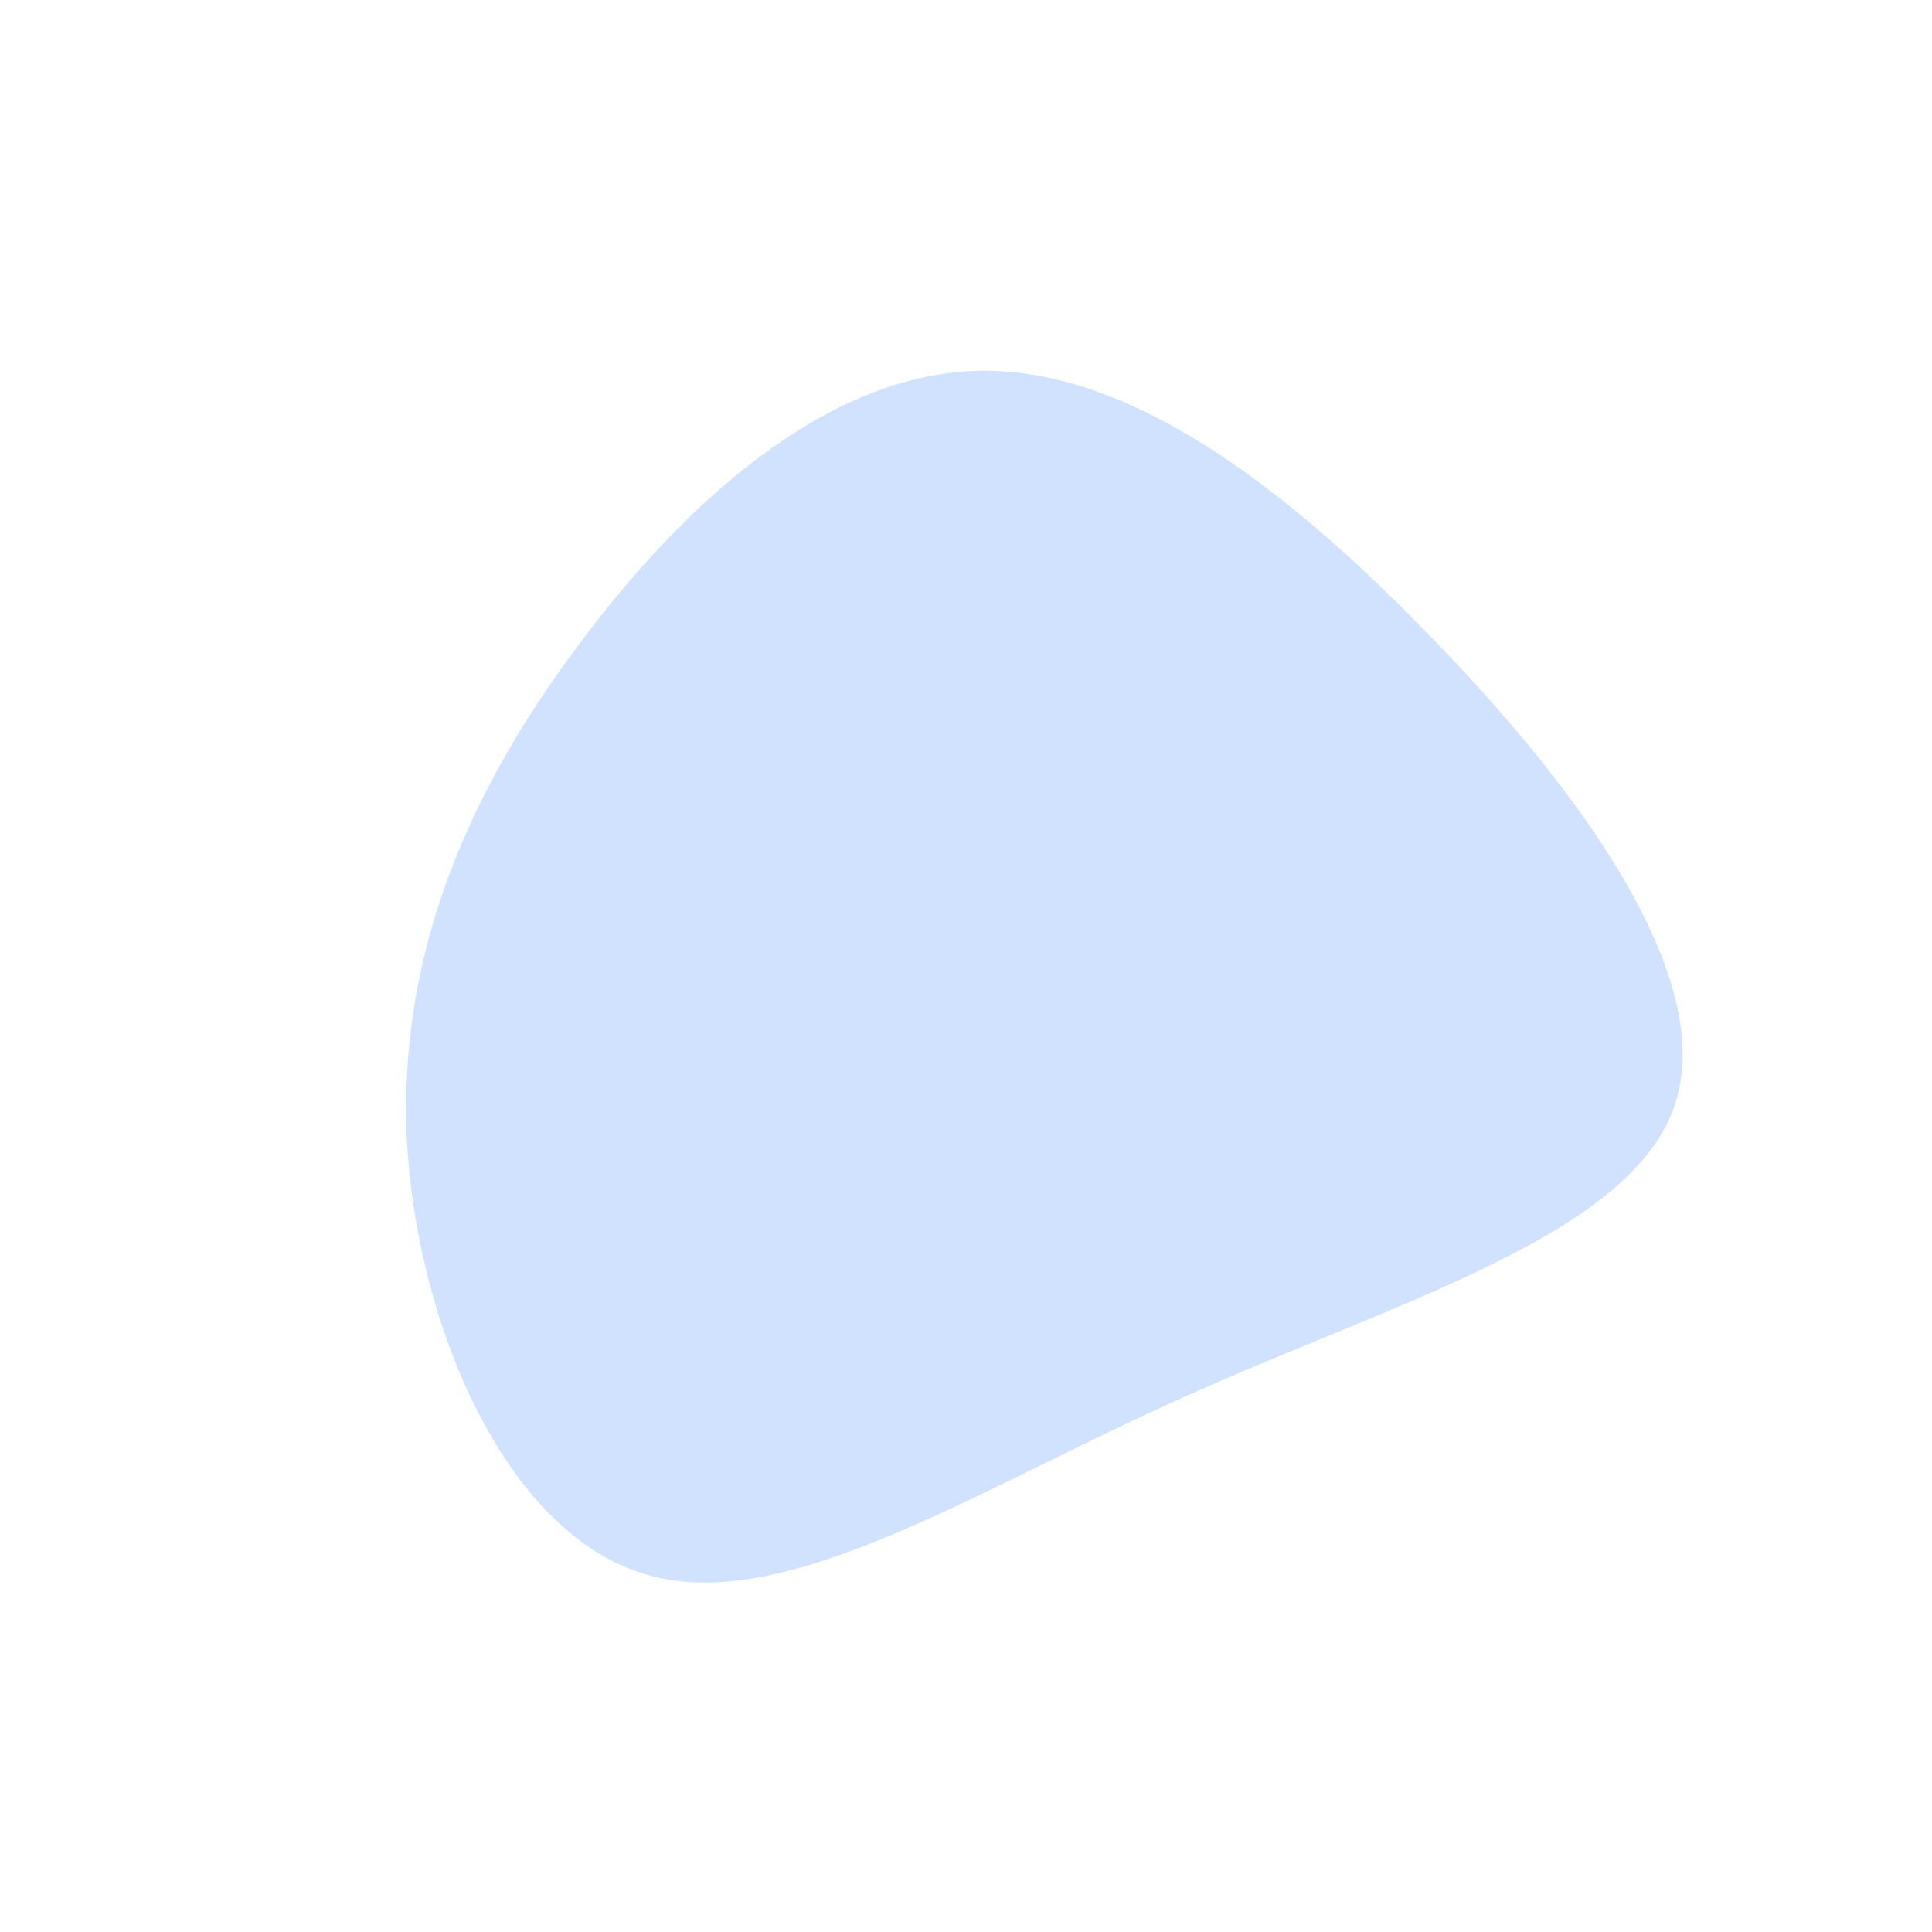
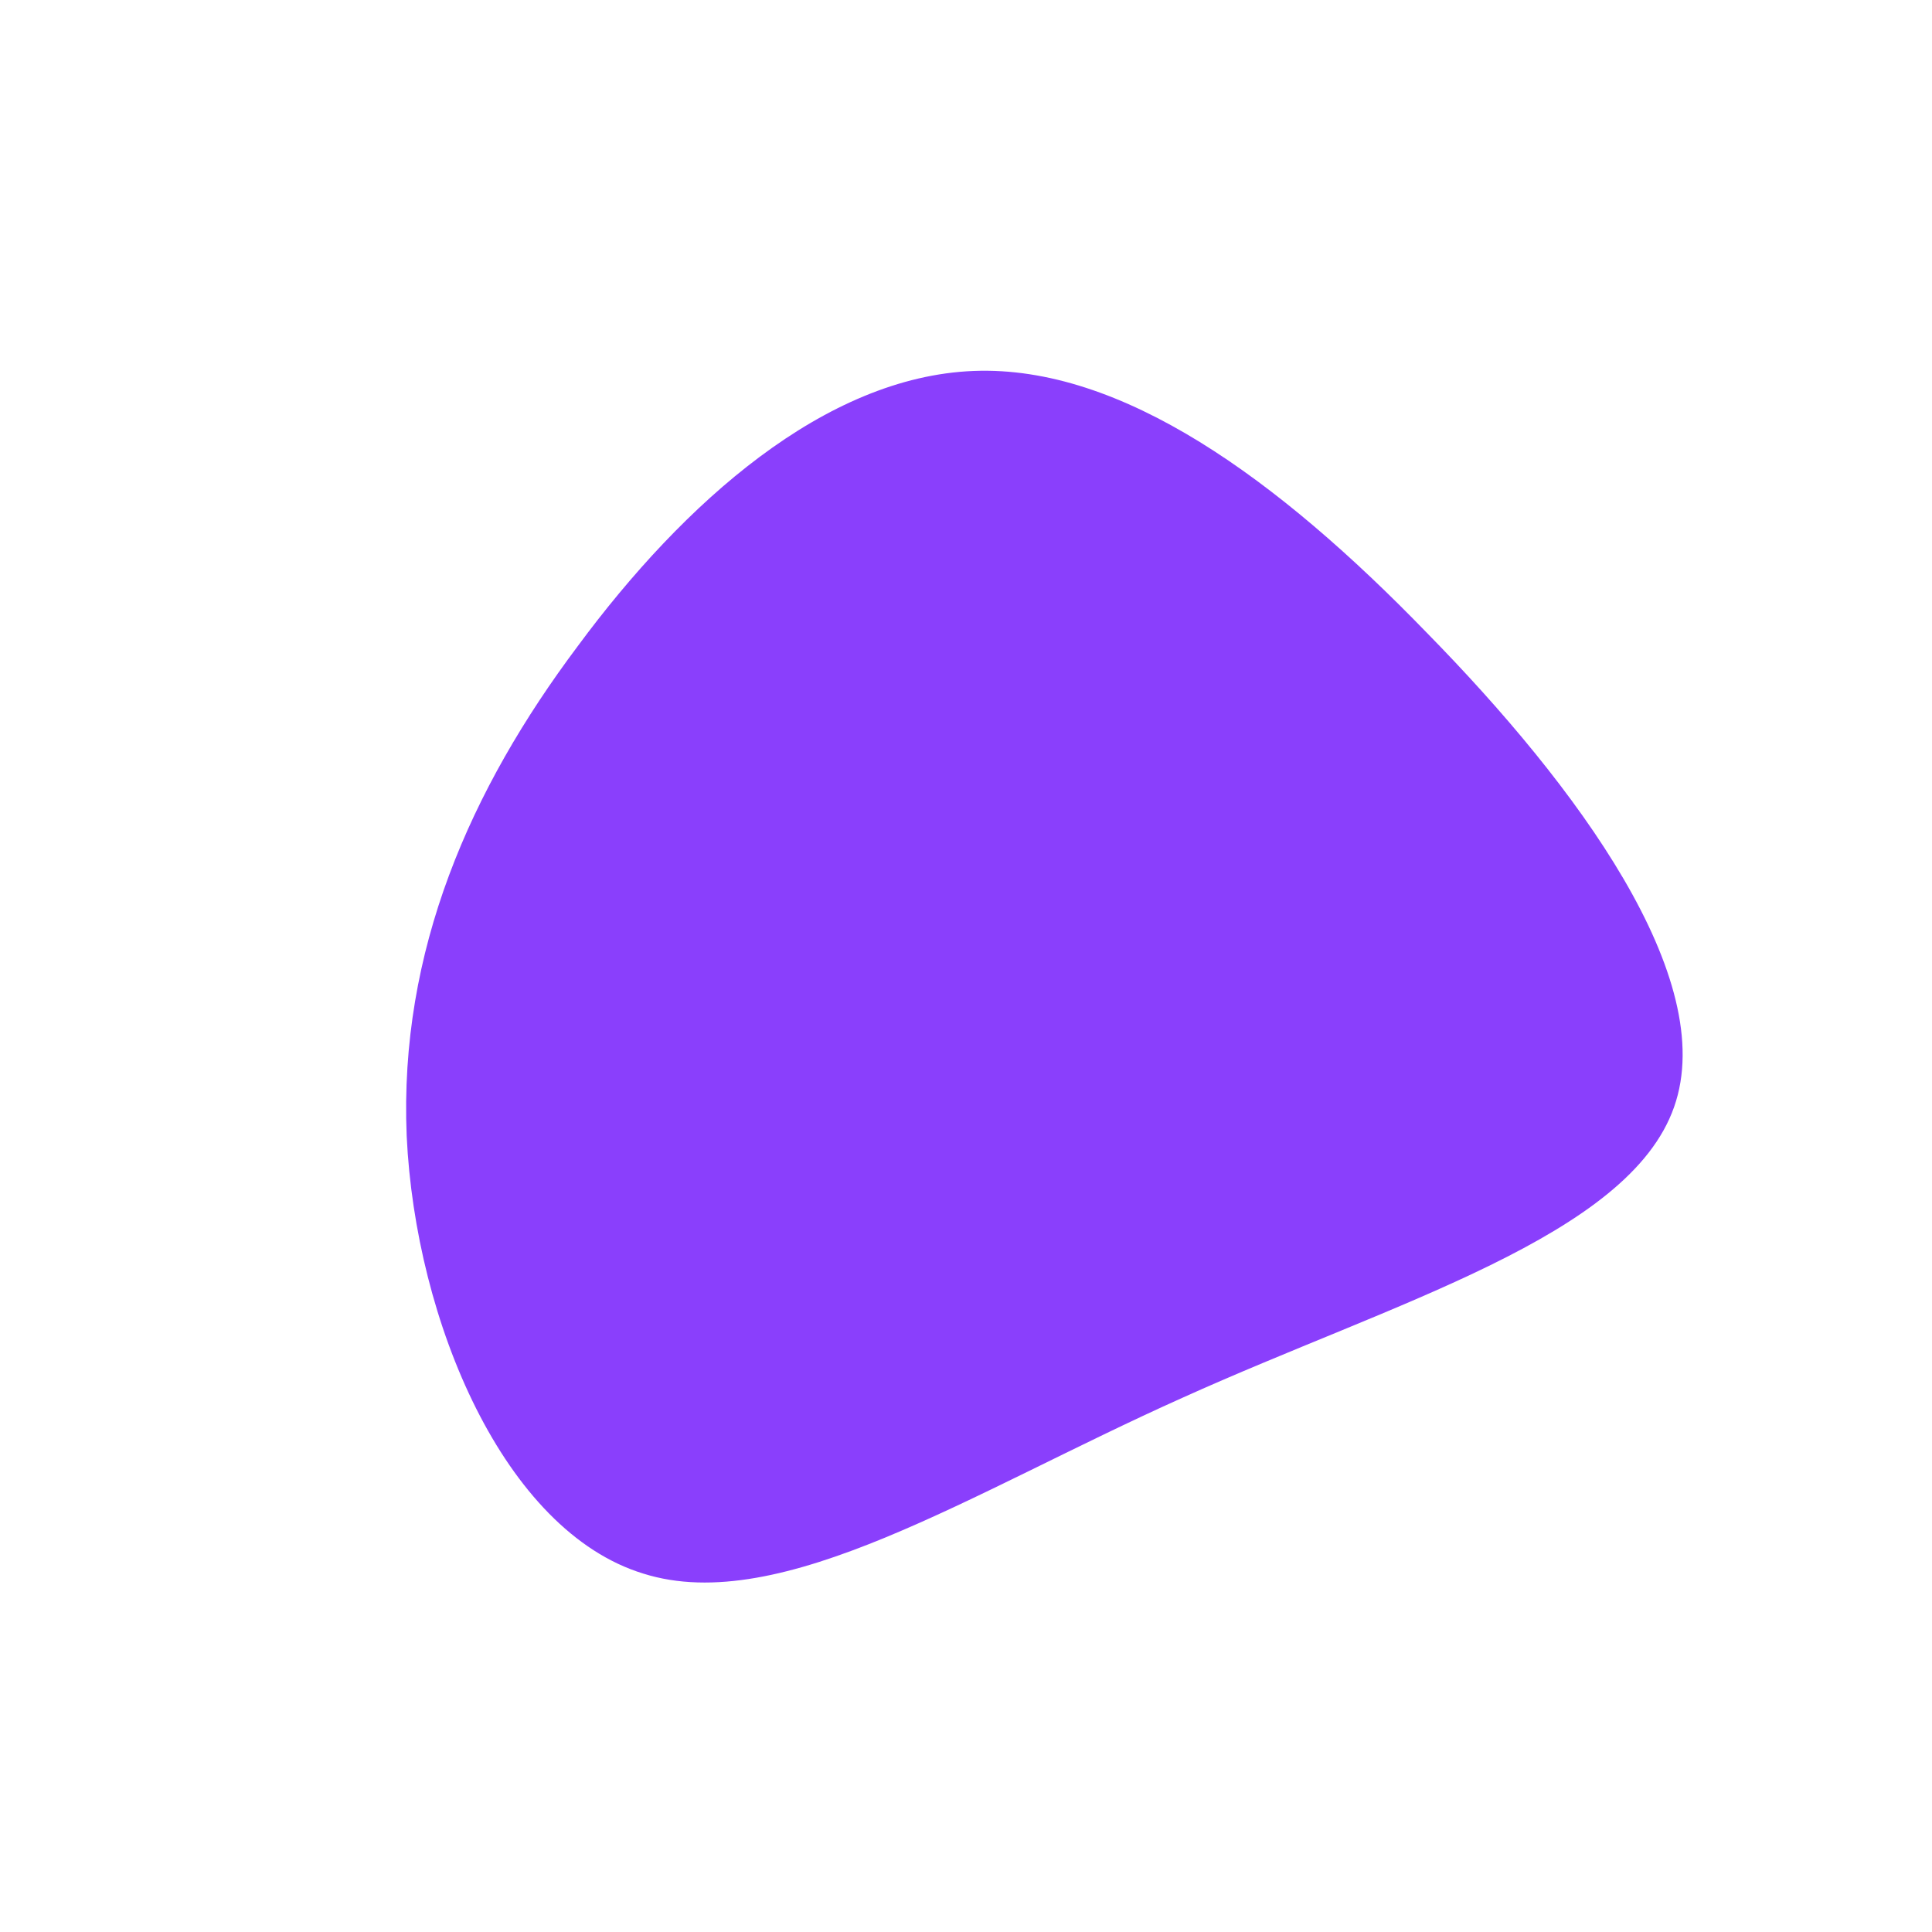
<svg xmlns="http://www.w3.org/2000/svg" viewBox="0 0 200 200">
-   <path fill="#D0E2FF" d="M47.7,-34.5C63.2,-18.7,78,1.3,73.3,14.6C68.6,28,44.3,34.8,22.4,44.7C0.5,54.5,-19.1,67.4,-33.4,62.9C-47.8,58.5,-57,36.8,-57.9,17.6C-58.7,-1.6,-51.3,-18.3,-40.2,-33.1C-29.2,-48,-14.6,-61,0.8,-61.6C16.1,-62.2,32.3,-50.4,47.7,-34.5Z" transform="translate(100 100)" />
+   <path fill="#8A3FFC" d="M47.7,-34.5C63.2,-18.7,78,1.3,73.3,14.6C68.6,28,44.3,34.8,22.4,44.7C0.5,54.5,-19.1,67.4,-33.4,62.9C-47.8,58.5,-57,36.8,-57.9,17.6C-58.7,-1.6,-51.3,-18.3,-40.2,-33.1C-29.2,-48,-14.6,-61,0.8,-61.6C16.1,-62.2,32.3,-50.4,47.7,-34.5Z" transform="translate(100 100)" />
</svg>
